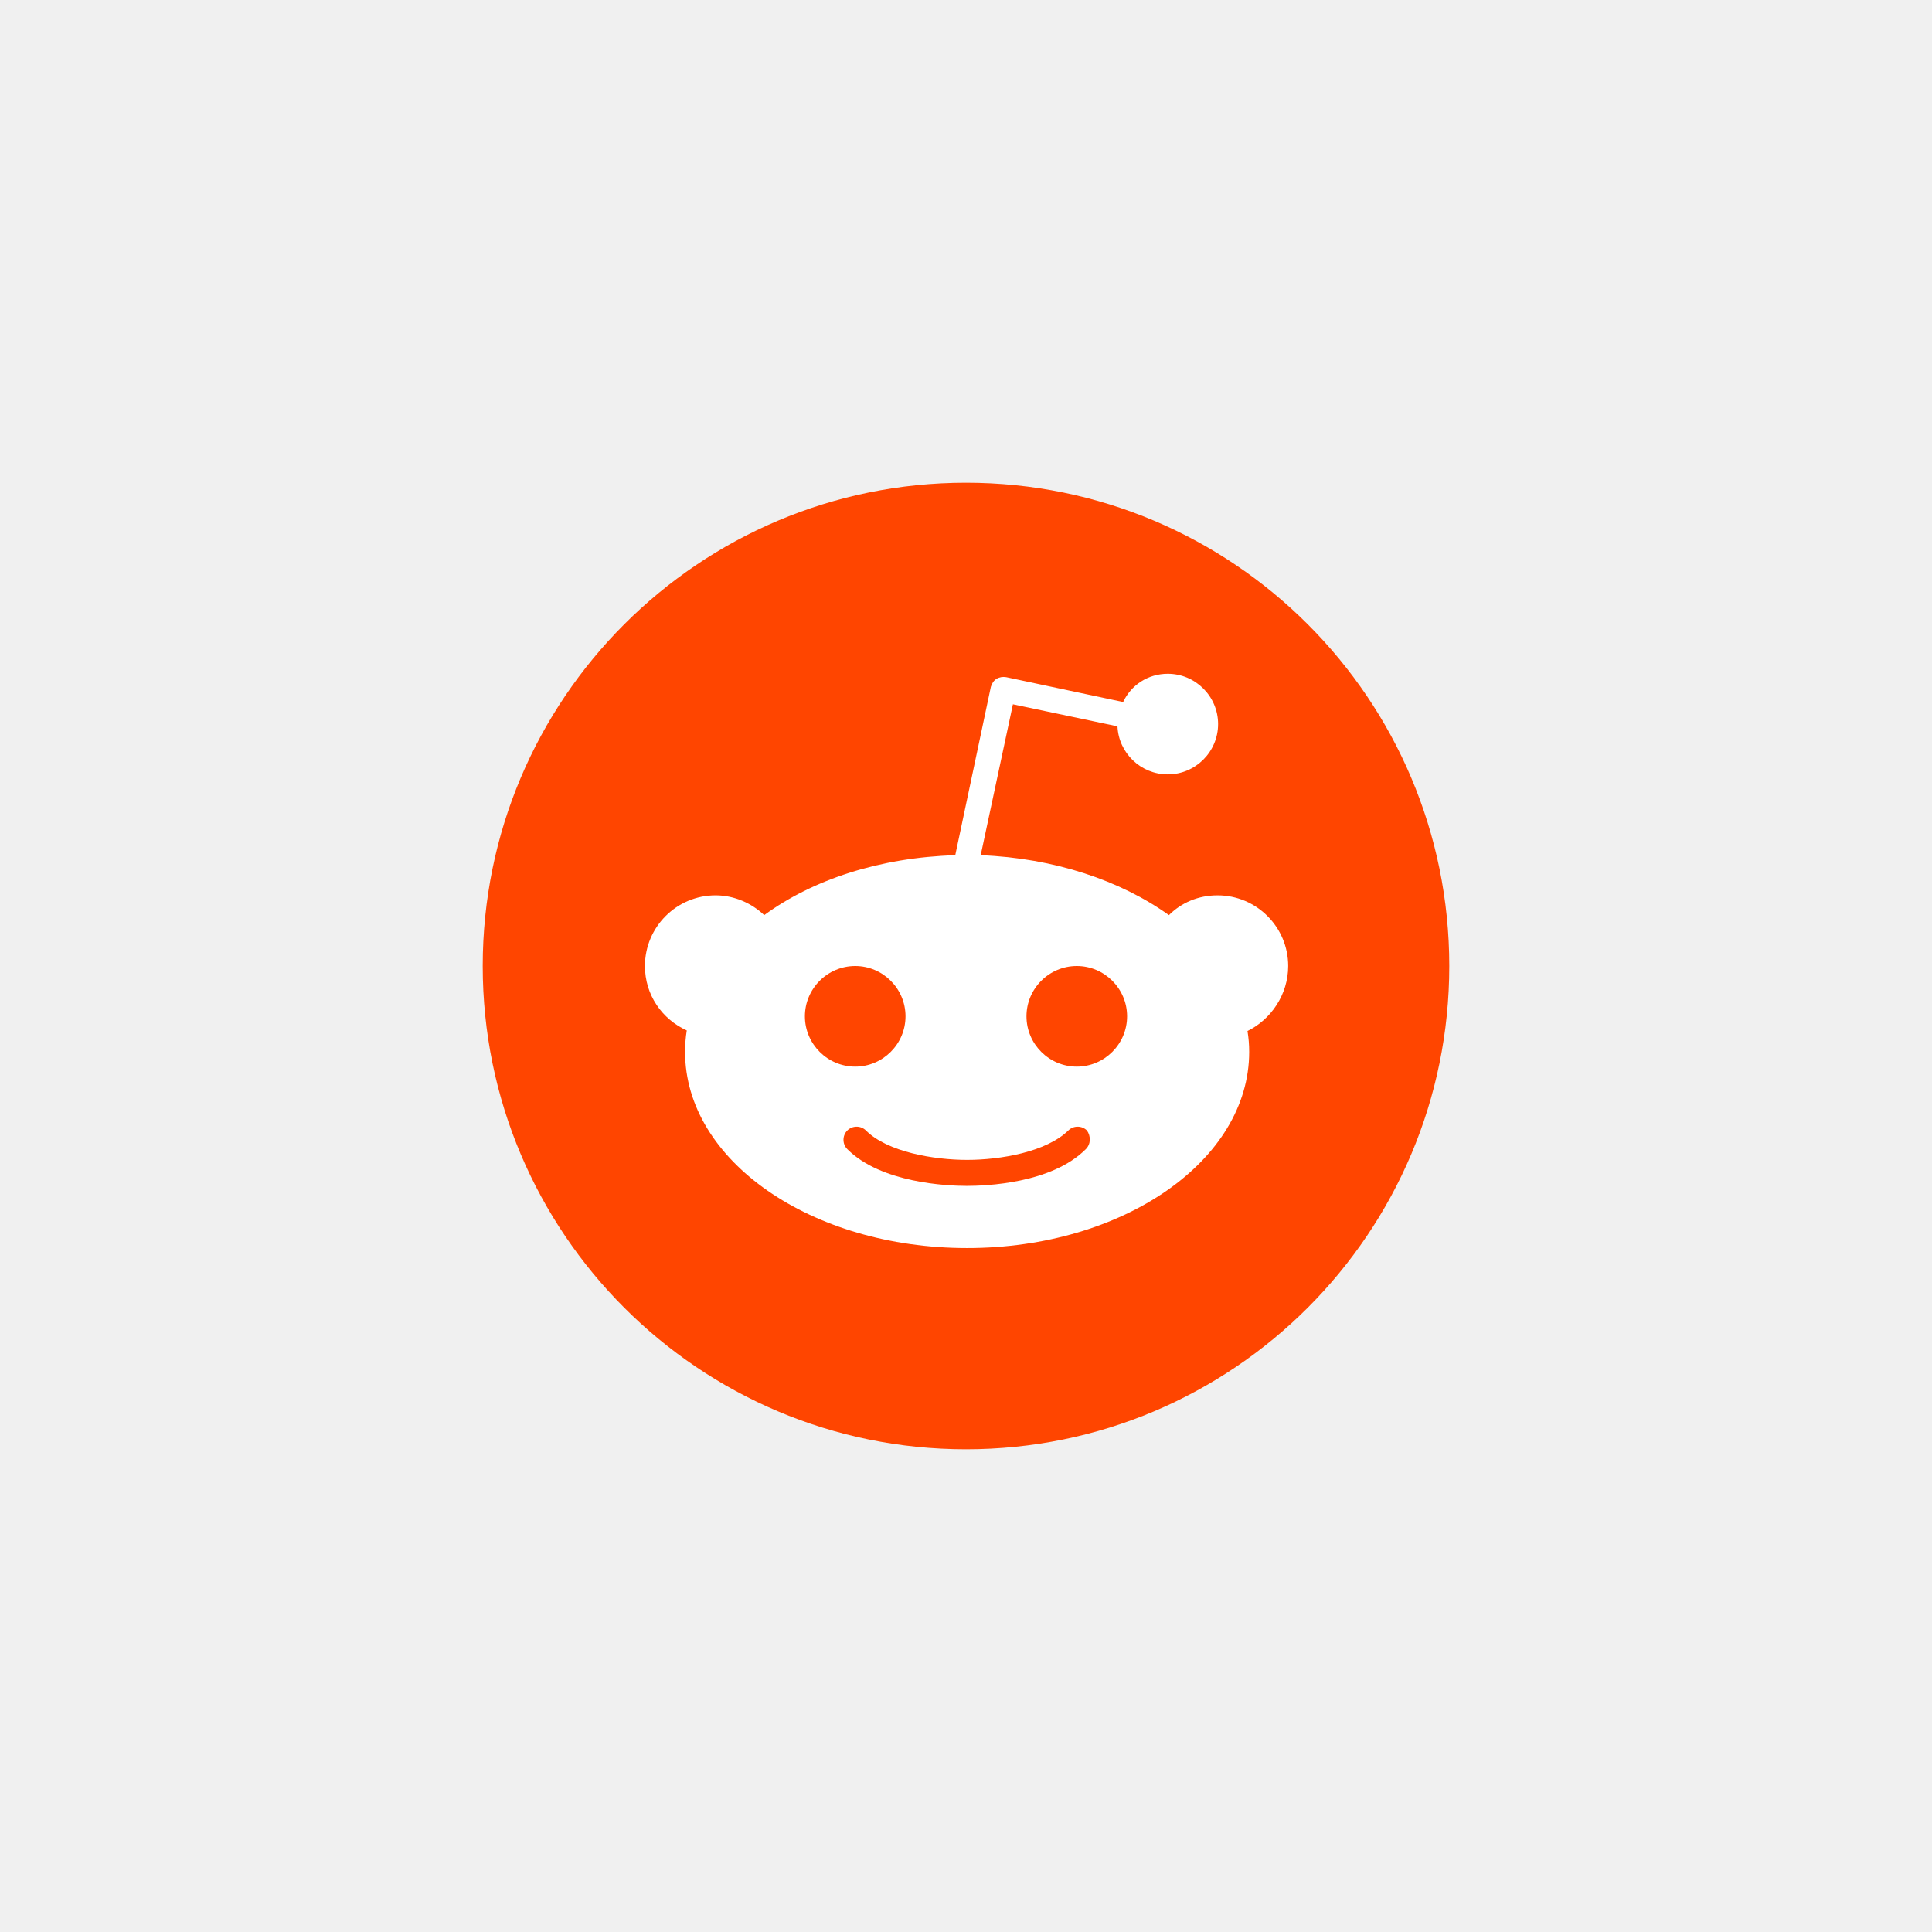
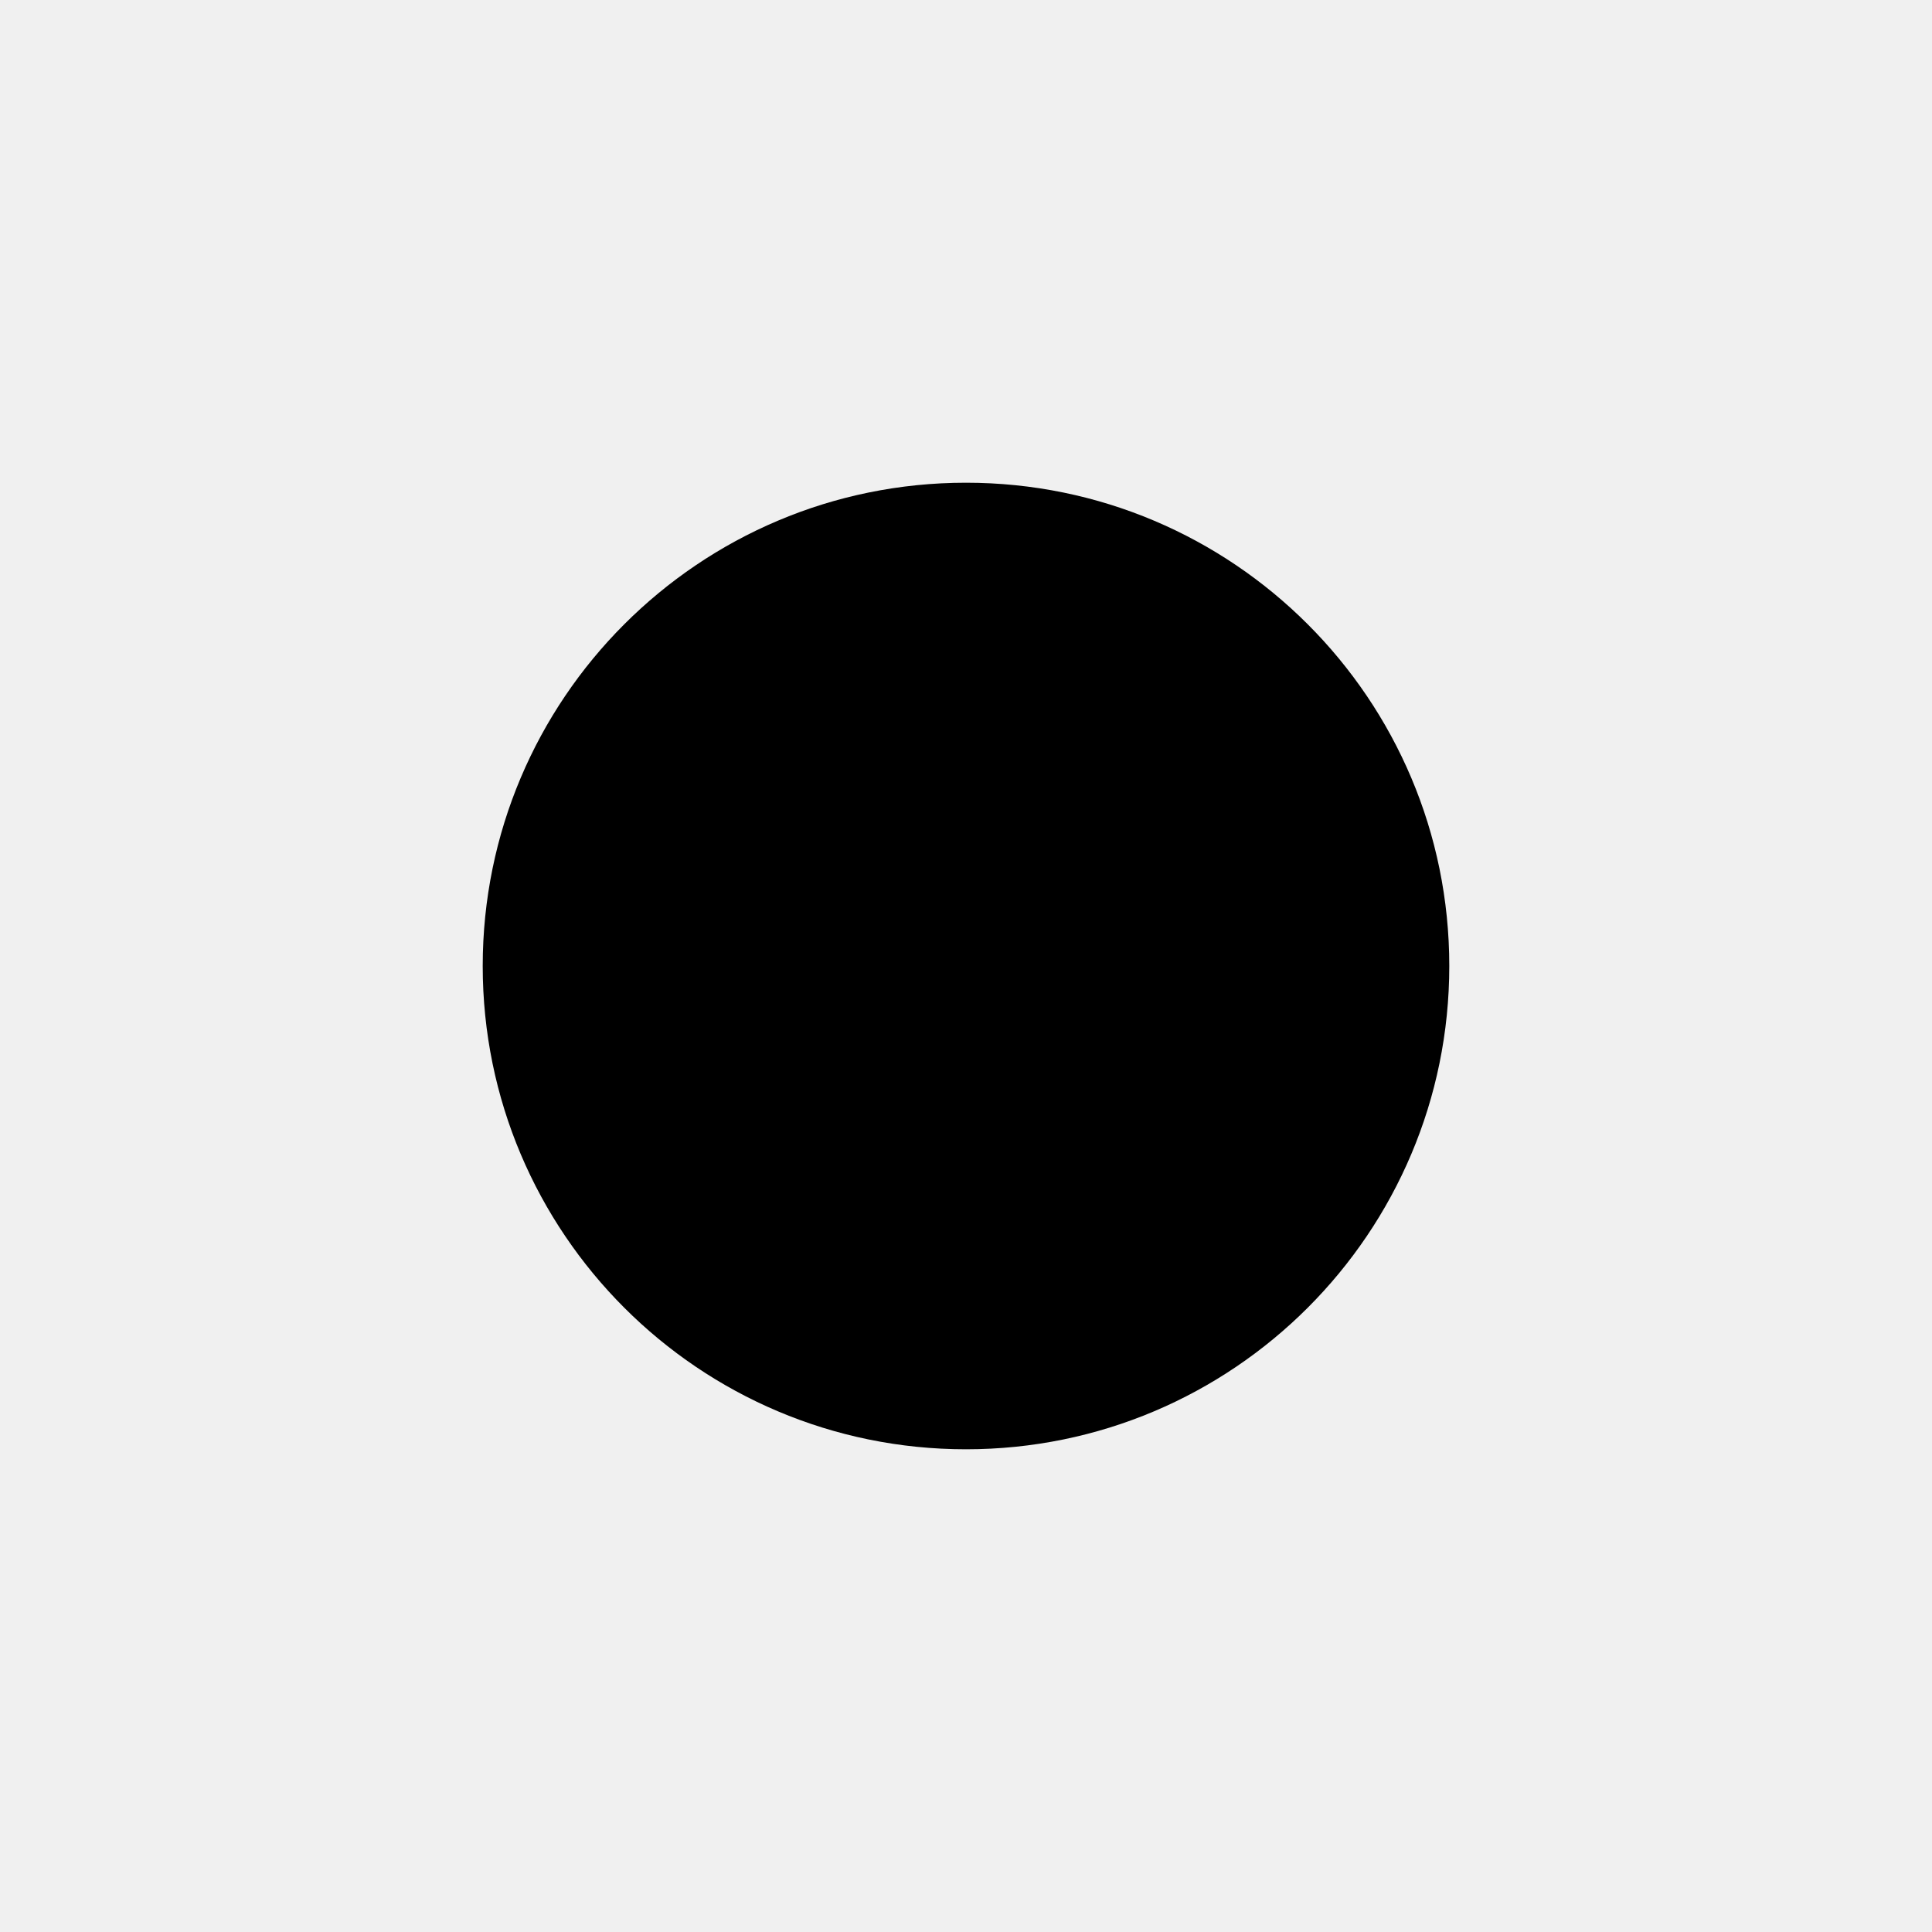
<svg xmlns="http://www.w3.org/2000/svg" version="1.1" x="0px" y="0px" viewBox="0 0 341.8 341.8" style="enable-background:new 0 0 341.8 341.8;" xml:space="preserve">
  <style type="text/css">
- 	.st0{fill:#FF4500;}
+ 	.st0{fill:#000000;} //#FF4500
	.st1{fill:#FFFFFF;}
	.st2{display:none;}
	.st3{display:inline;fill:none;stroke:#D8D8D8;stroke-width:0.5;stroke-miterlimit:10;}
</style>
  <g id="Artwork">
    <g>
      <circle class="st0" cx="170.9" cy="170.9" r="85.5" />
      <path class="st1" d="M227.9,170.9c0-6.9-5.6-12.5-12.5-12.5c-3.4,0-6.4,1.3-8.6,3.5c-8.5-6.1-20.3-10.1-33.3-10.6l5.7-26.7    l18.5,3.9c0.2,4.7,4.1,8.5,8.9,8.5c4.9,0,8.9-4,8.9-8.9c0-4.9-4-8.9-8.9-8.9c-3.5,0-6.5,2-7.9,5l-20.7-4.4c-0.6-0.1-1.2,0-1.7,0.3    c-0.5,0.3-0.8,0.8-1,1.4l-6.3,29.8c-13.3,0.4-25.2,4.3-33.8,10.6c-2.2-2.1-5.3-3.5-8.6-3.5c-6.9,0-12.5,5.6-12.5,12.5    c0,5.1,3,9.4,7.4,11.4c-0.2,1.2-0.3,2.5-0.3,3.8c0,19.2,22.3,34.7,49.9,34.7s49.9-15.5,49.9-34.7c0-1.3-0.1-2.5-0.3-3.7    C224.8,180.4,227.9,176,227.9,170.9z M142.4,179.8c0-4.9,4-8.9,8.9-8.9c4.9,0,8.9,4,8.9,8.9c0,4.9-4,8.9-8.9,8.9    C146.4,188.7,142.4,184.7,142.4,179.8z M192.1,203.3c-6.1,6.1-17.7,6.5-21.1,6.5c-3.4,0-15.1-0.5-21.1-6.5c-0.9-0.9-0.9-2.4,0-3.3    c0.9-0.9,2.4-0.9,3.3,0c3.8,3.8,12,5.2,17.9,5.2s14-1.4,17.9-5.2c0.9-0.9,2.4-0.9,3.3,0C193,201,193,202.4,192.1,203.3z     M190.5,188.7c-4.9,0-8.9-4-8.9-8.9c0-4.9,4-8.9,8.9-8.9c4.9,0,8.9,4,8.9,8.9C199.4,184.7,195.4,188.7,190.5,188.7z" />
    </g>
  </g>
  <g id="Spacing_Guide" class="st2">
    <rect class="st3" width="85.4" height="85.4" />
    <rect class="st3" width="341.8" height="85.4" />
    <rect y="256.3" class="st3" width="341.8" height="85.4" />
    <rect class="st3" width="85.4" height="341.8" />
    <rect x="256.4" class="st3" width="85.4" height="341.8" />
  </g>
</svg>
